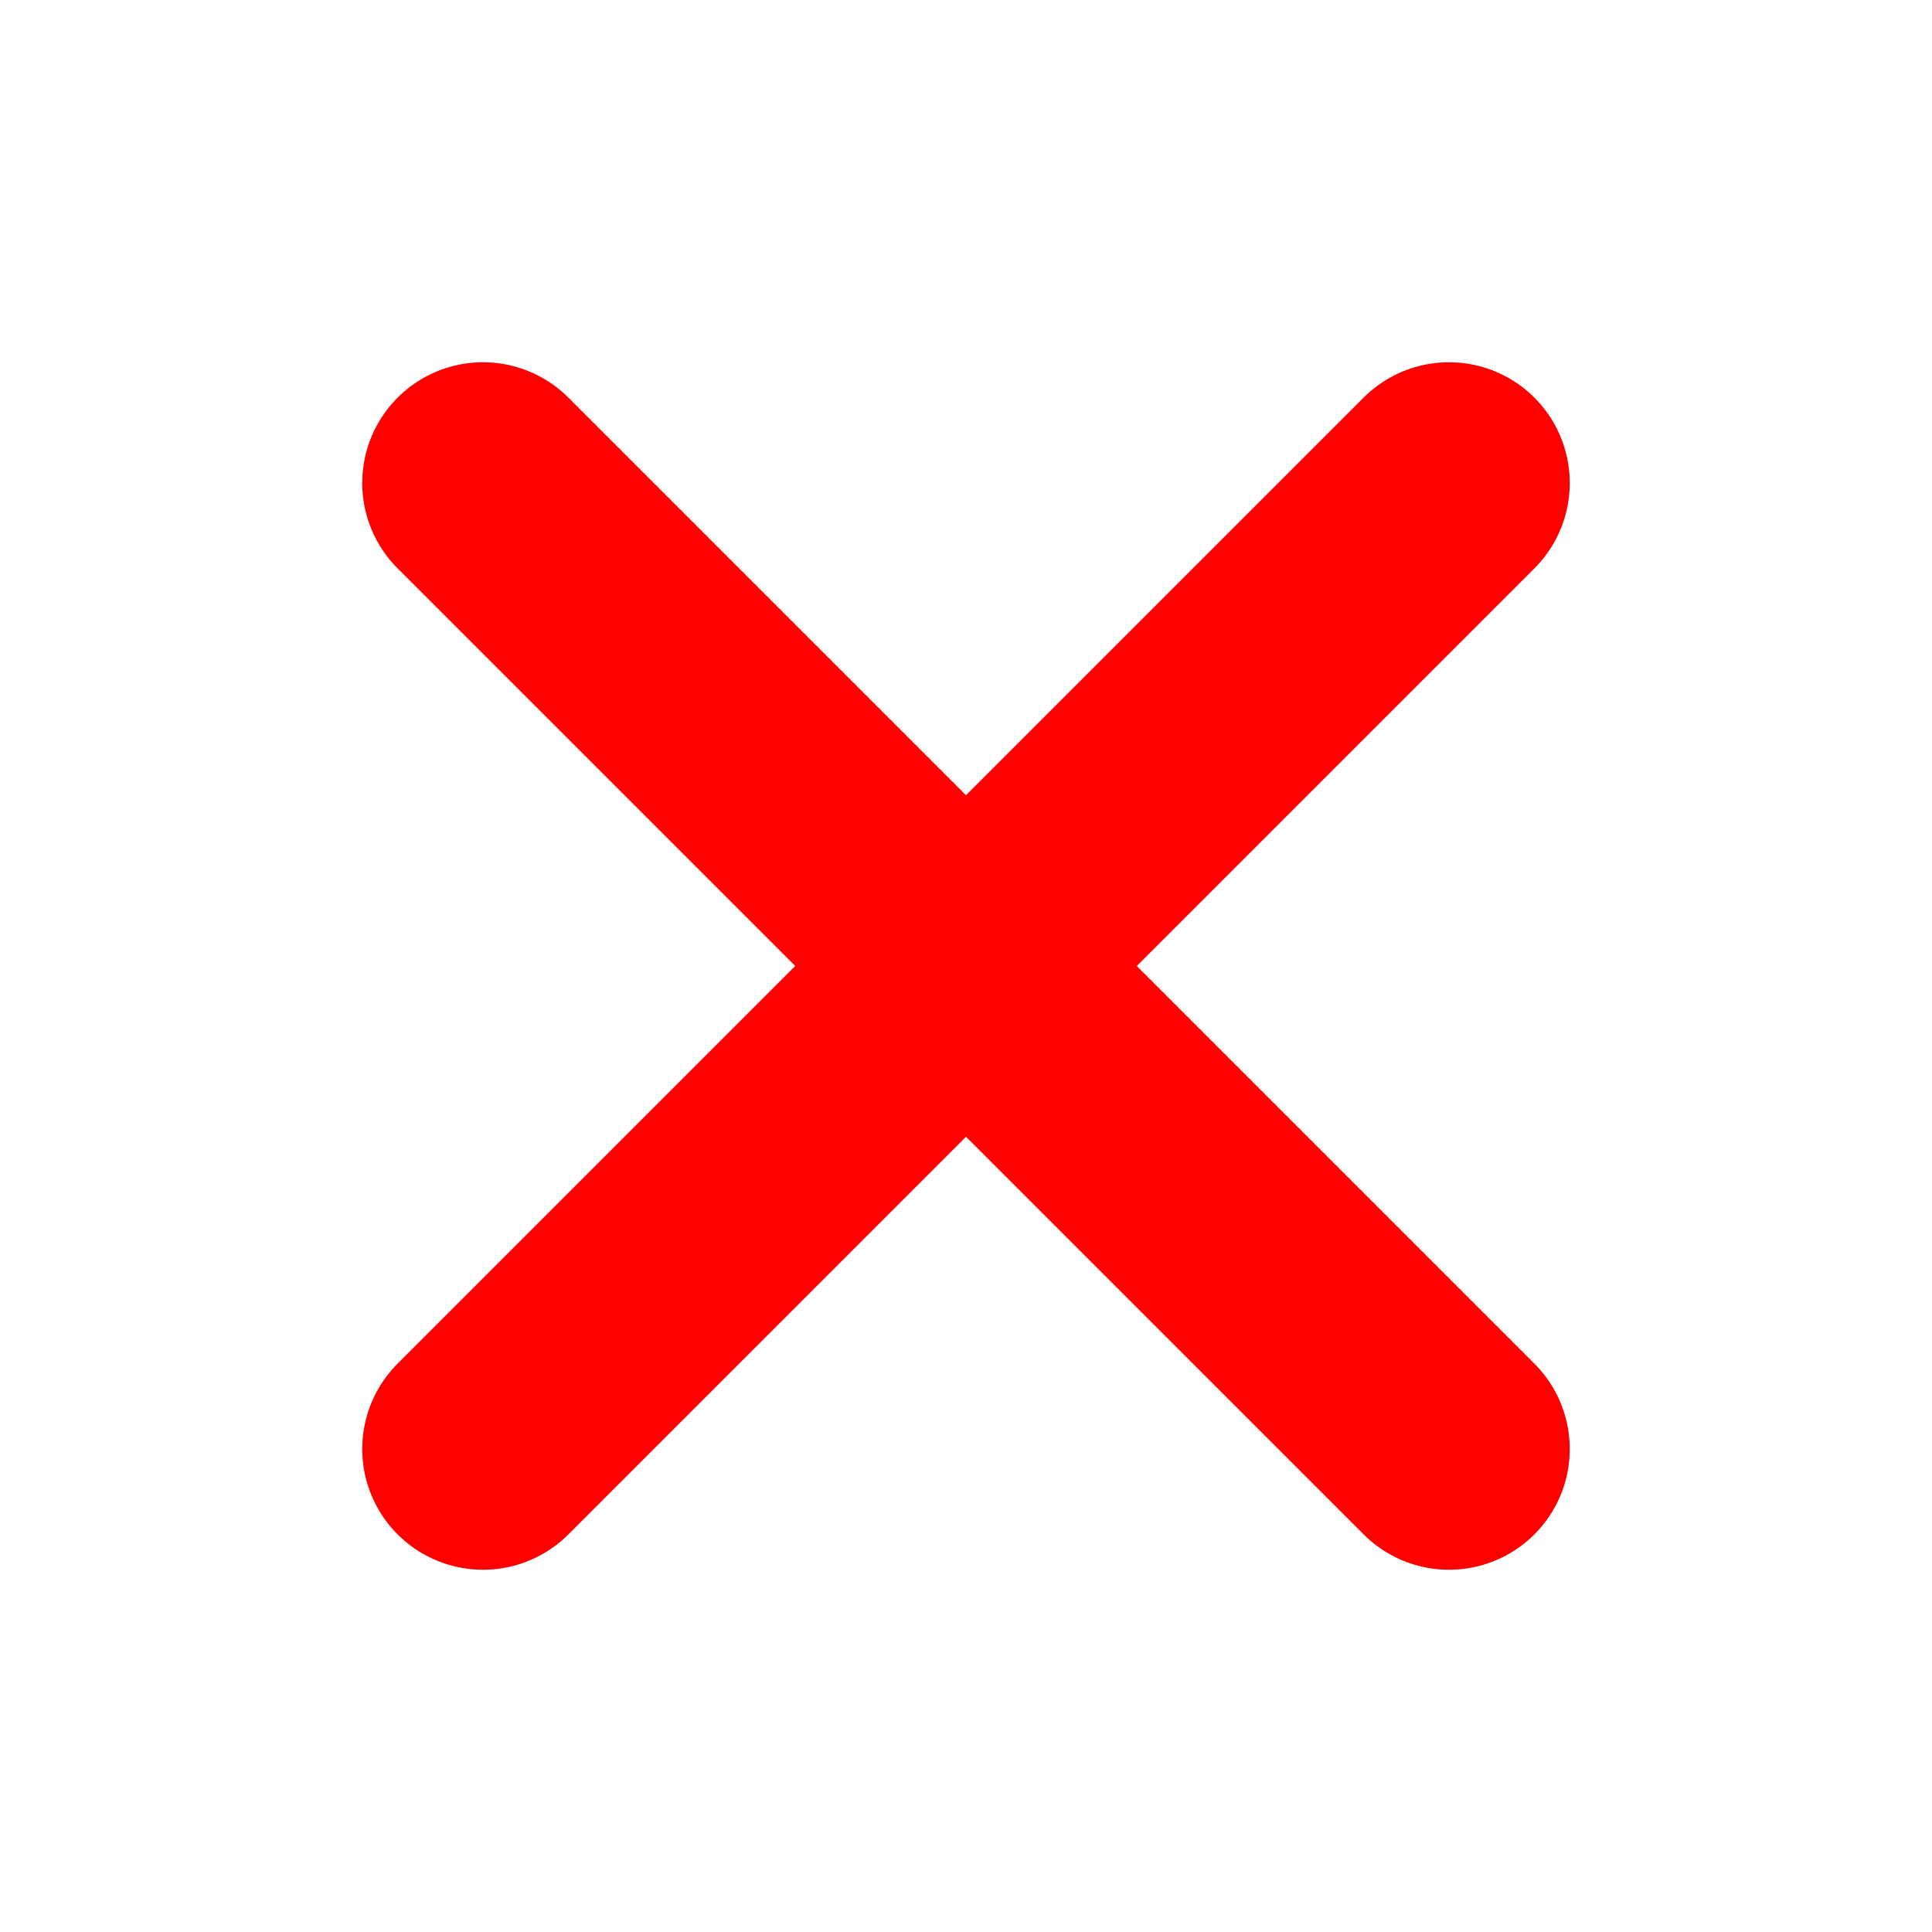
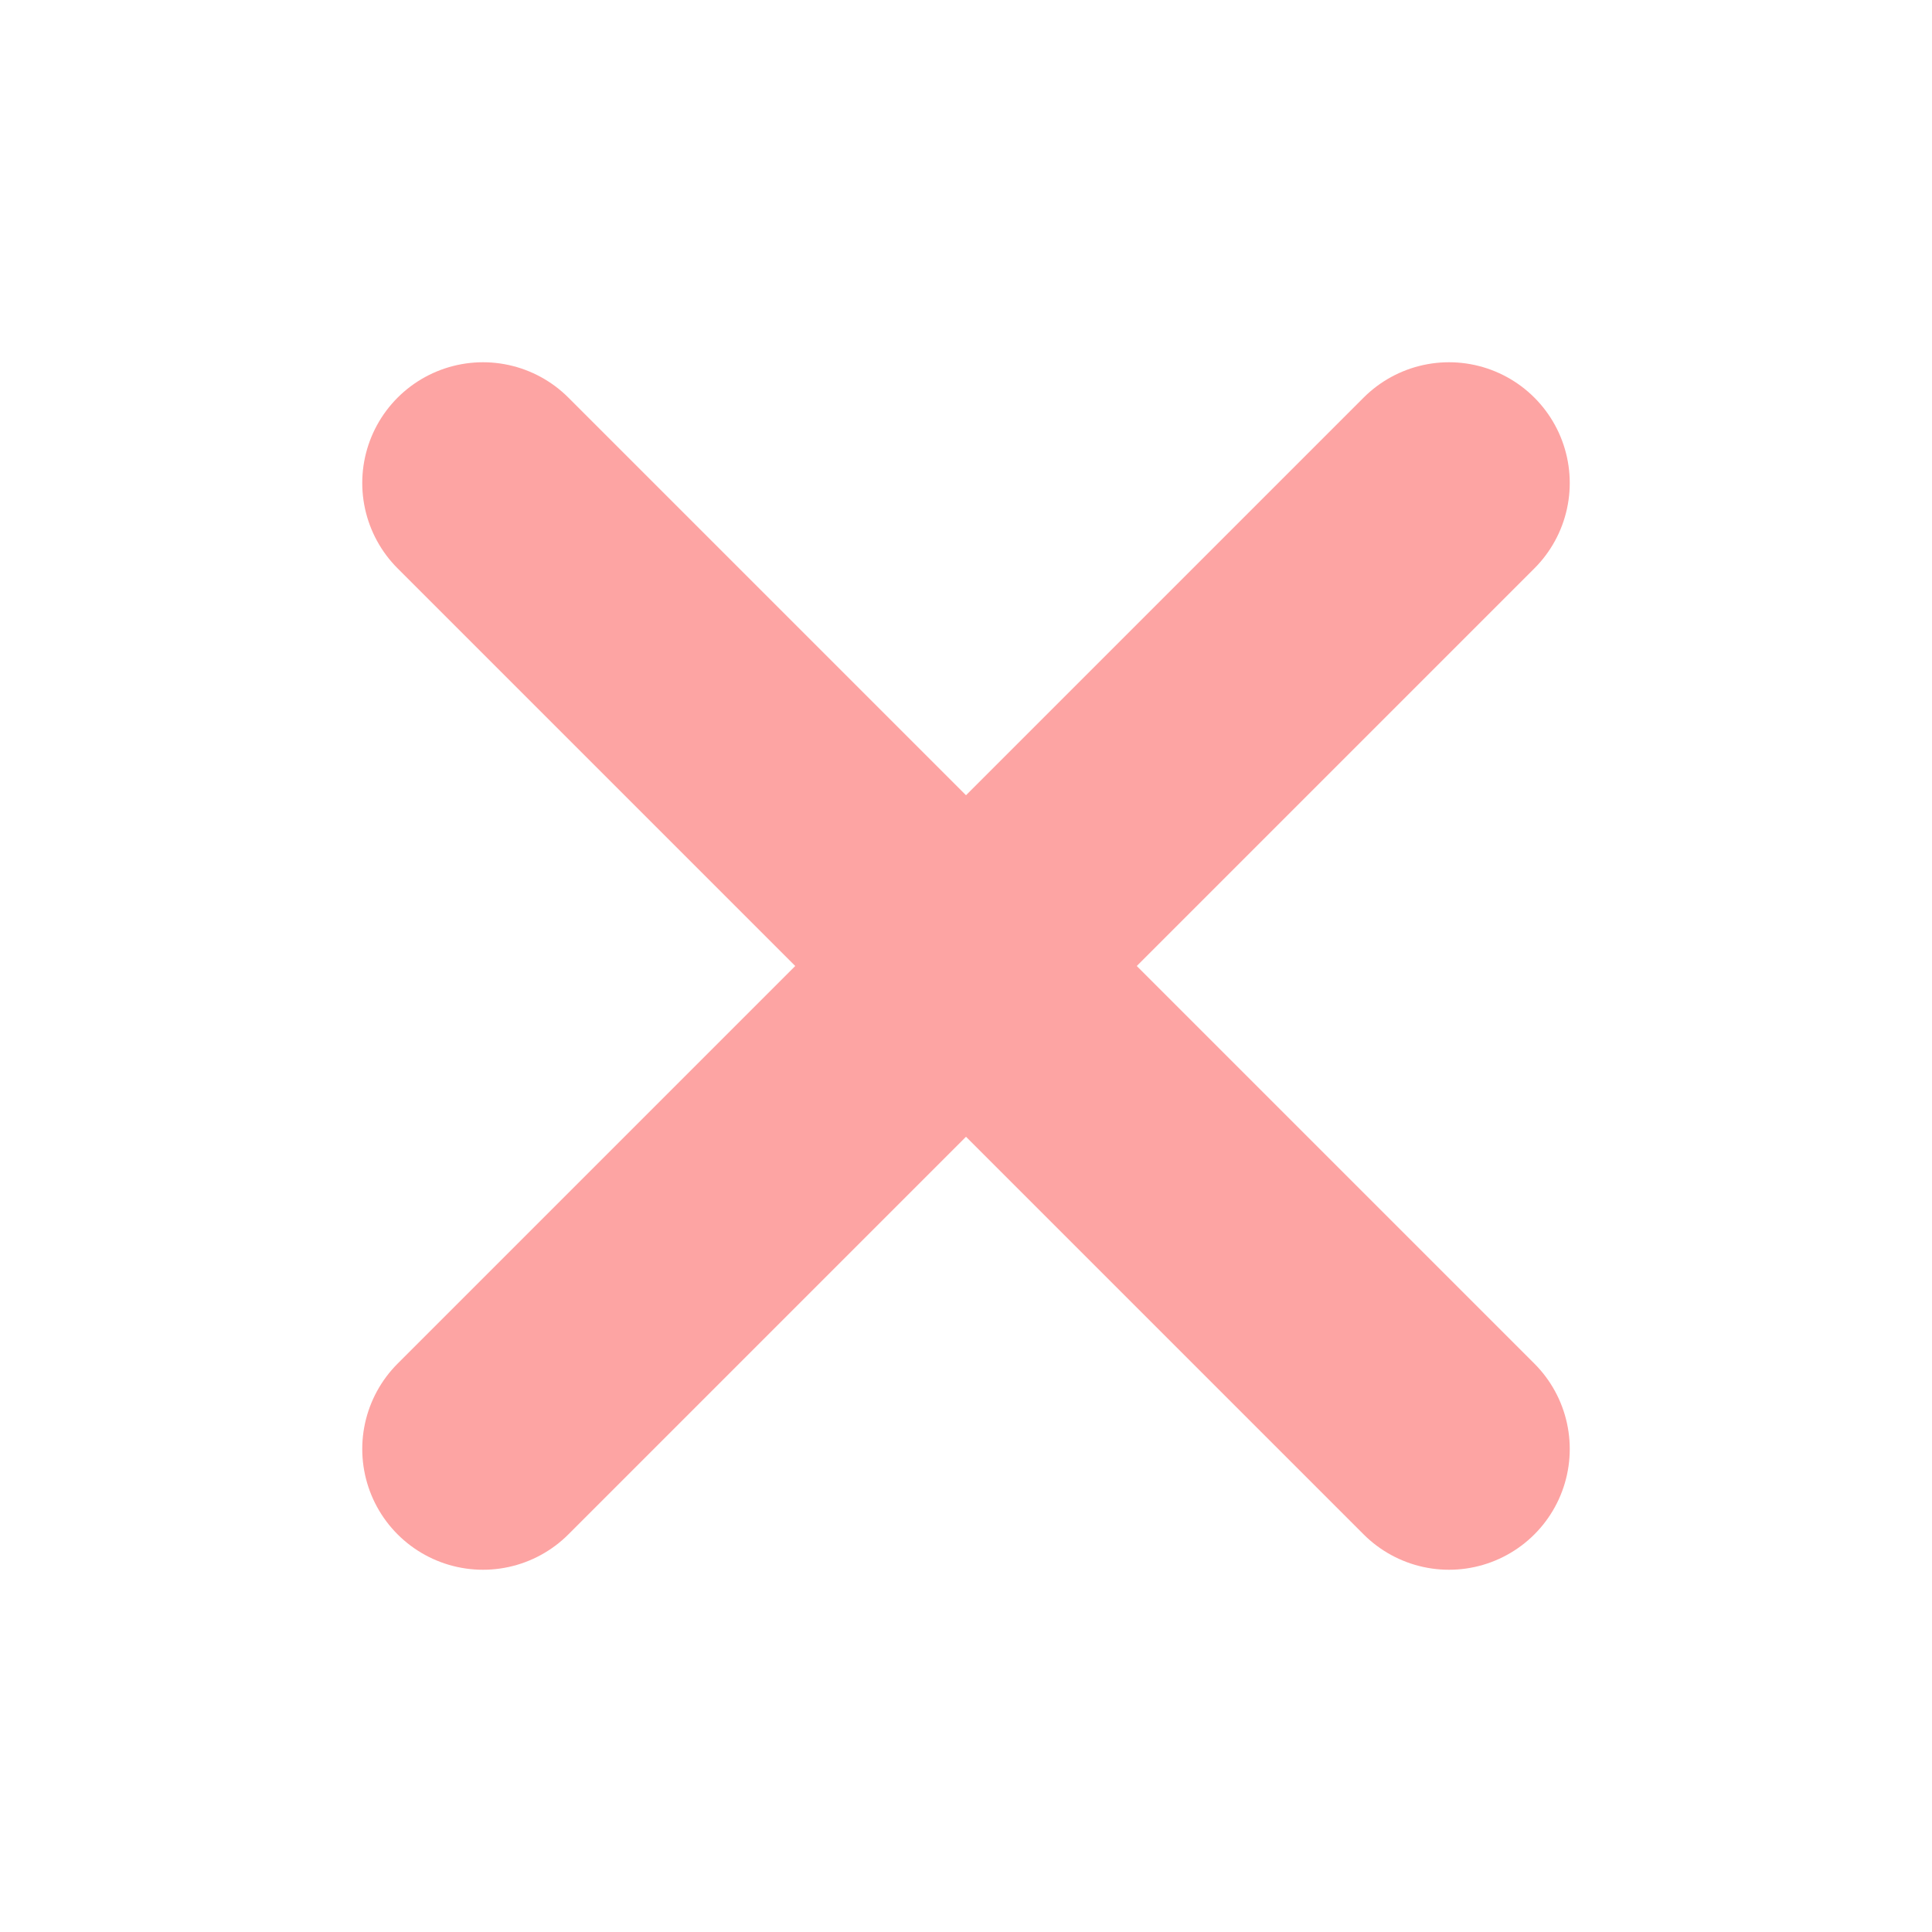
- <svg xmlns="http://www.w3.org/2000/svg" width="32" height="32" viewBox="0 0 24 24" fill="none" stroke="#ff0000" stroke-width="3" stroke-linecap="round" stroke-linejoin="round">
+ <svg xmlns="http://www.w3.org/2000/svg" viewBox="0 0 24 24" fill="none" stroke="#fda4a3" stroke-width="3" stroke-linecap="round" stroke-linejoin="round">
  <line x1="18" y1="6" x2="6" y2="18" />
  <line x1="6" y1="6" x2="18" y2="18" />
</svg>
